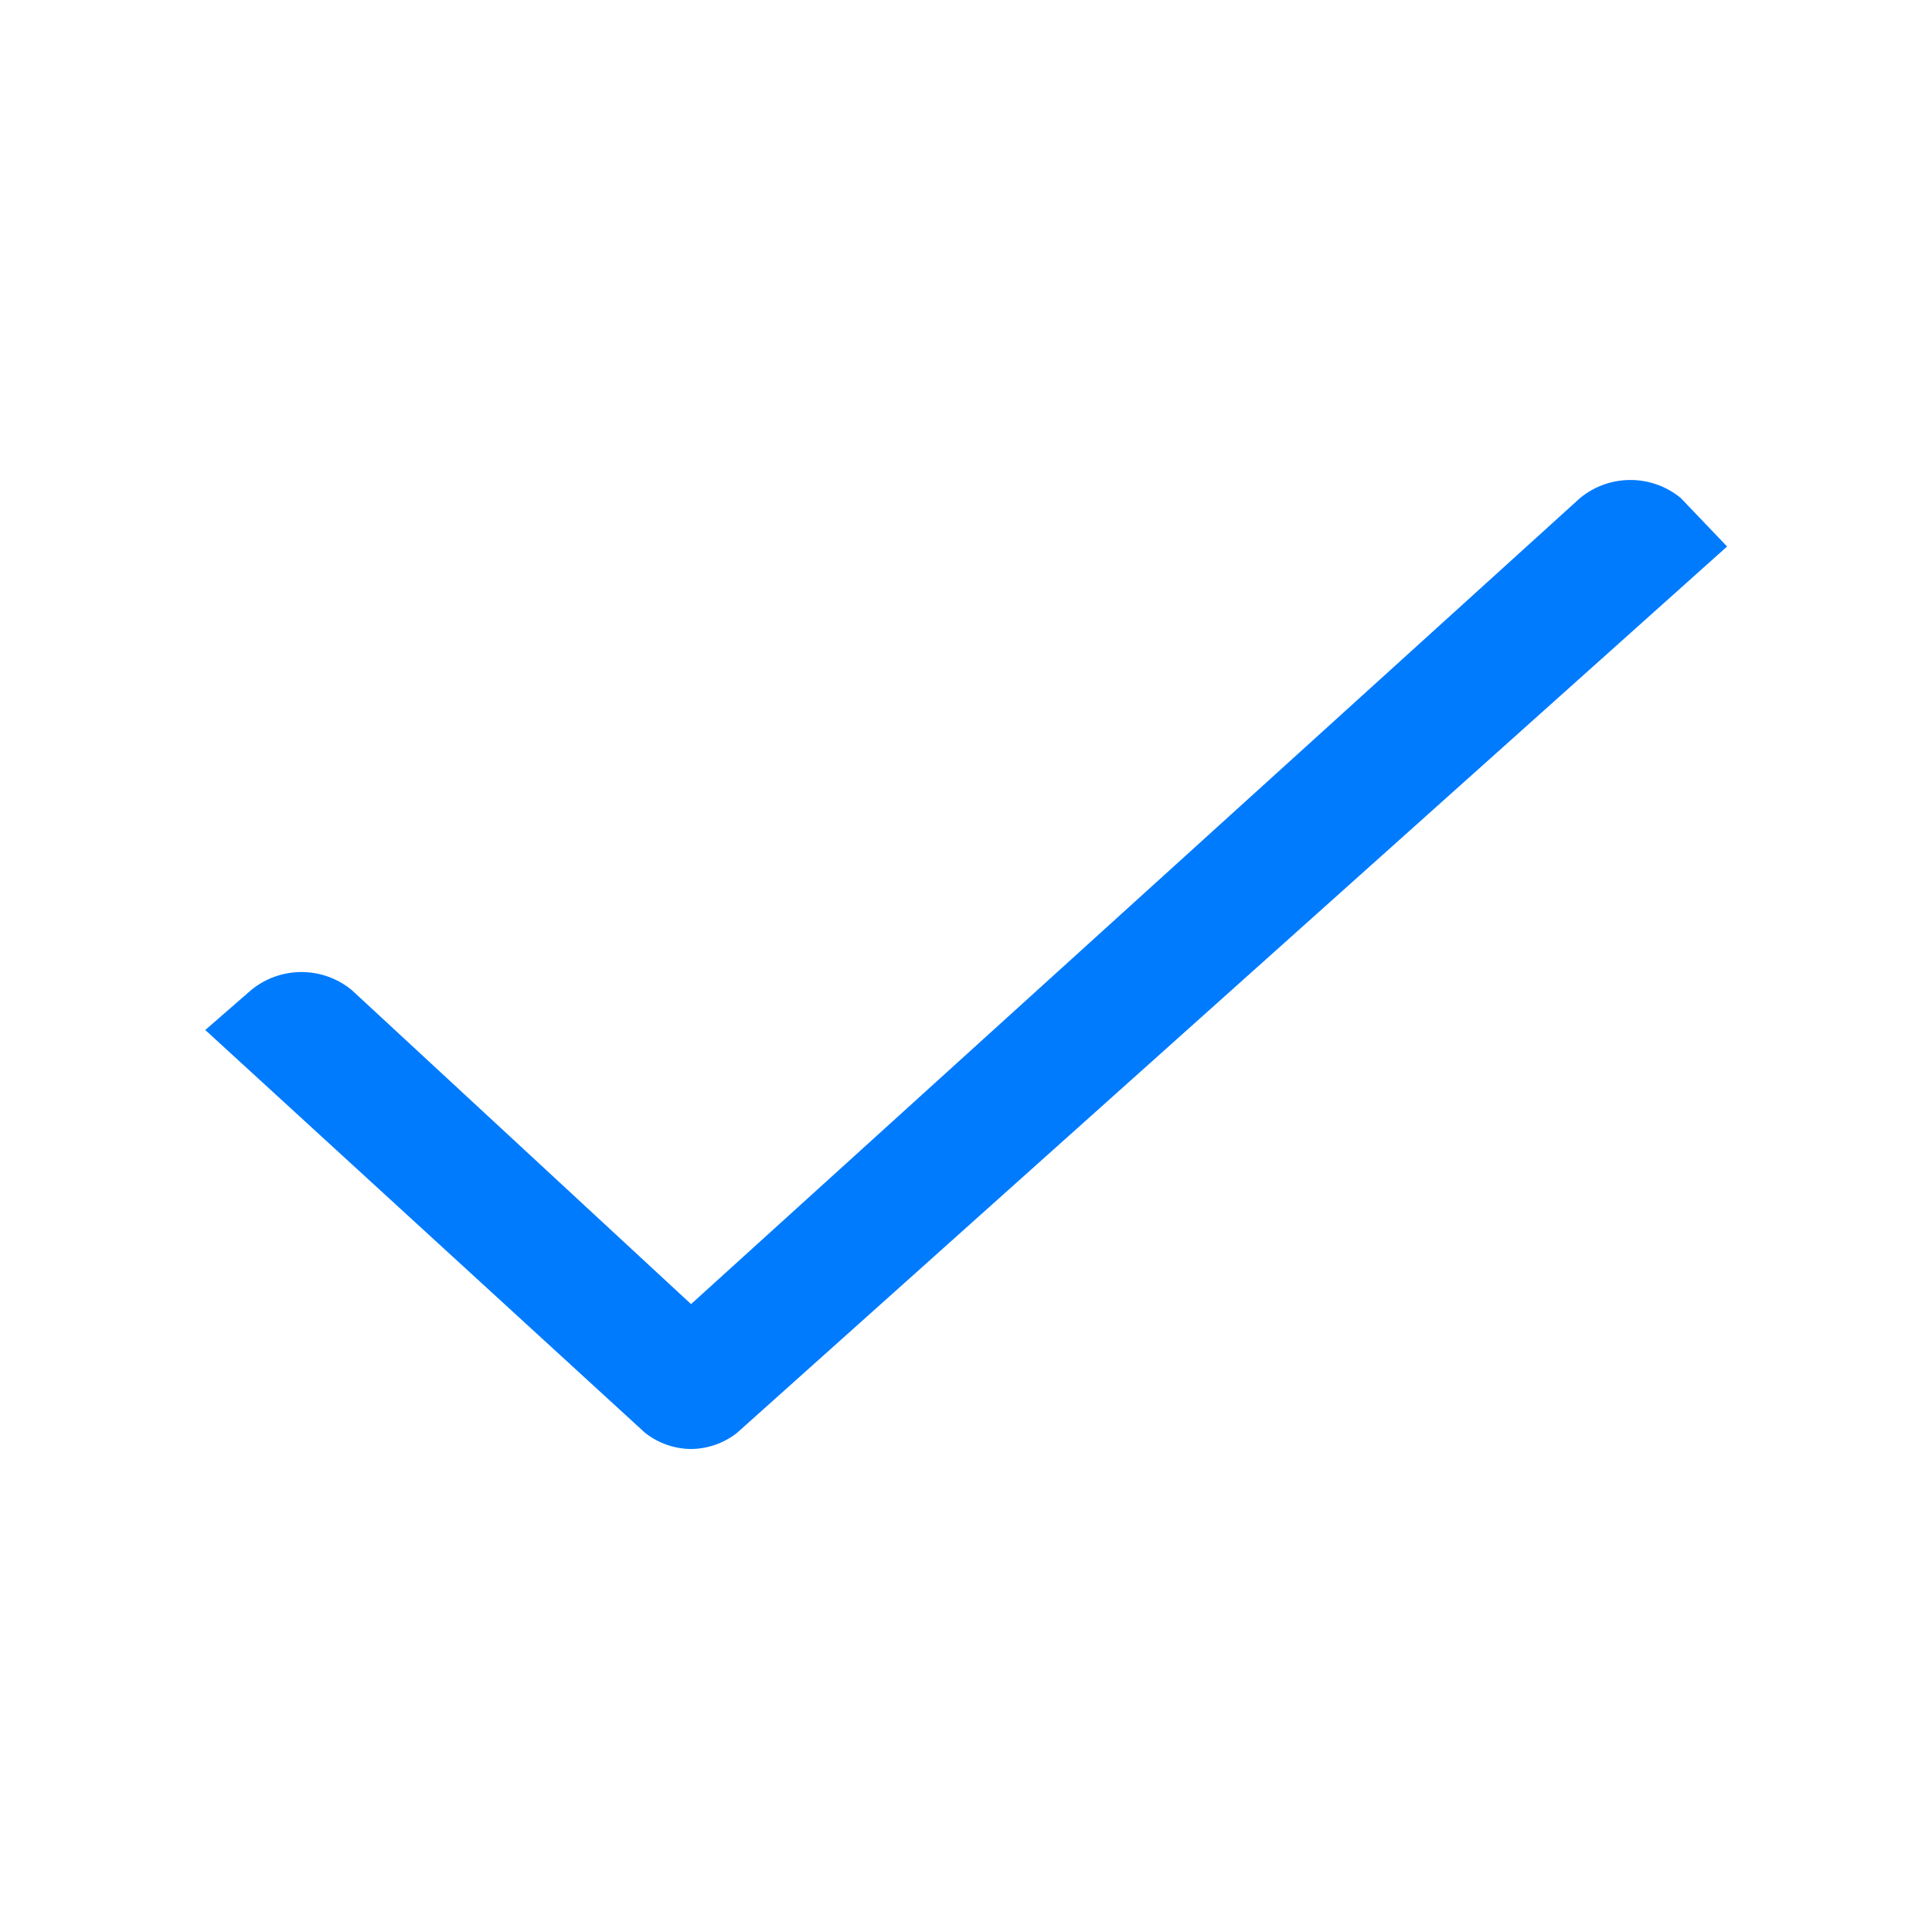
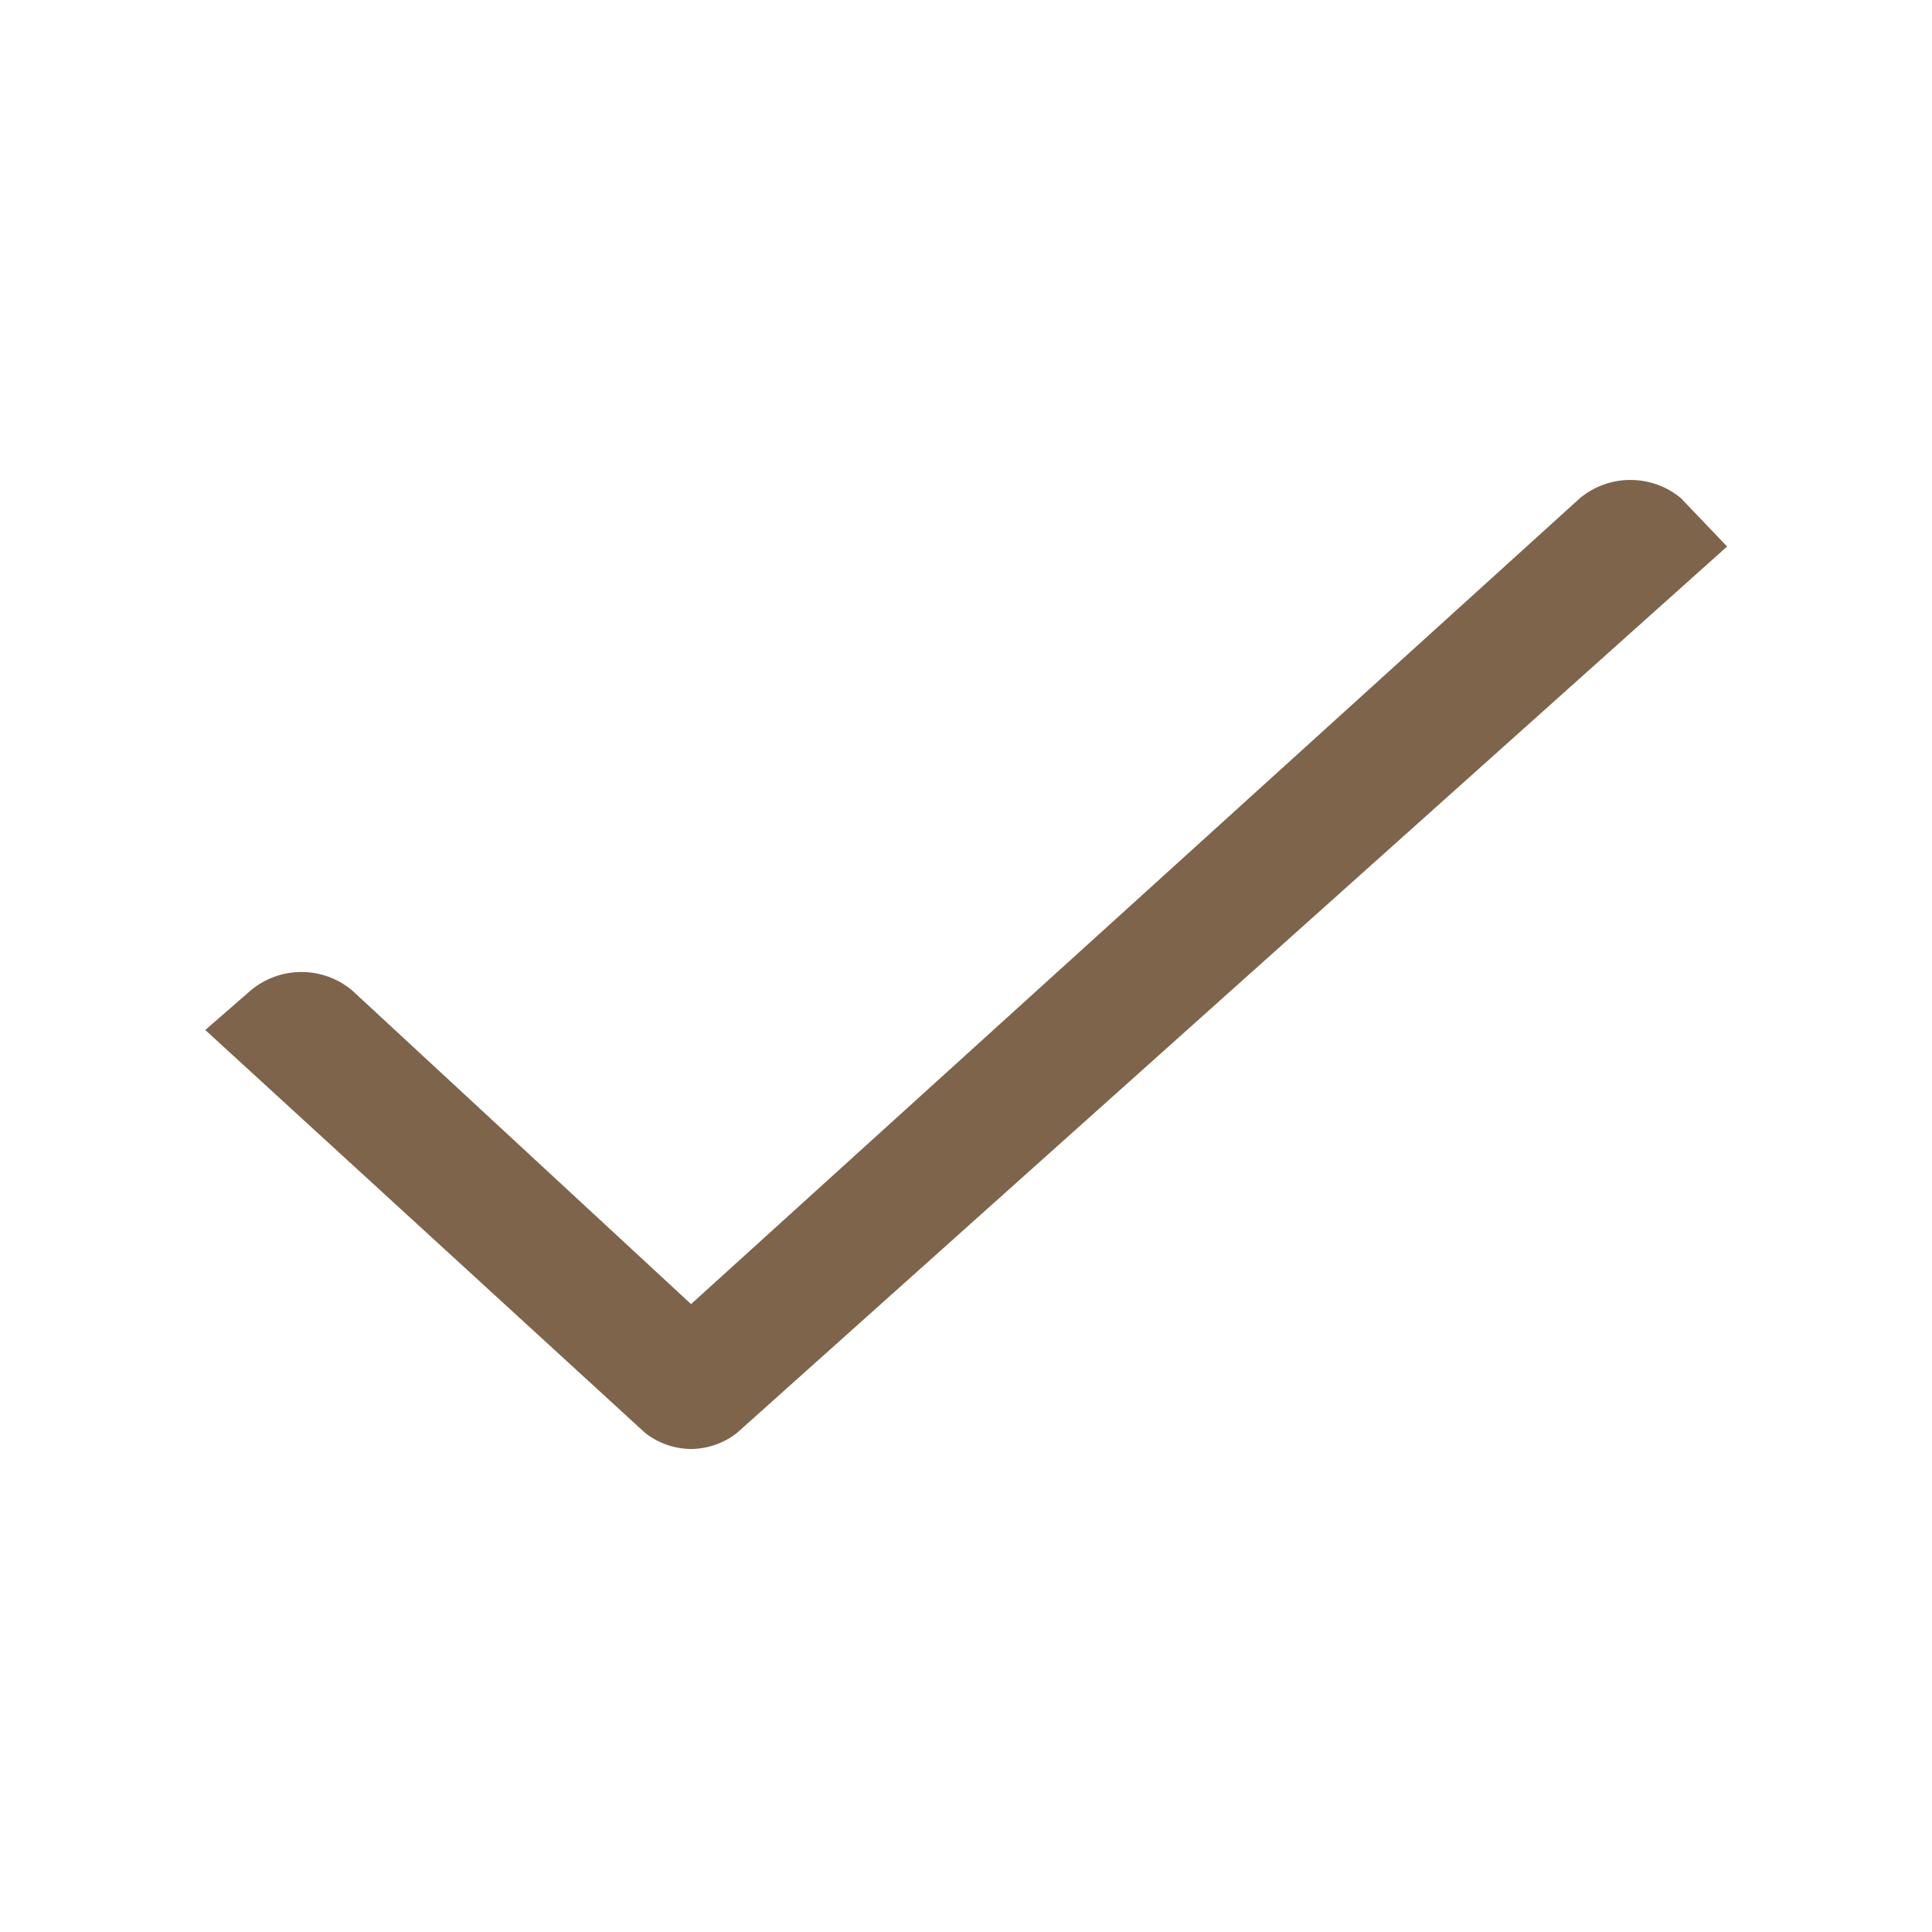
- <svg xmlns="http://www.w3.org/2000/svg" version="1.1" id="ic_check" shape-rendering="geometricPrecision" x="0px" y="0px" width="16px" height="16px" viewBox="0 0 16 16" enable-background="new 0 0 16 16" xml:space="preserve">
-   <path id="Rectangle_3779" fill="none" d="M0,0h16v16H0V0z" />
-   <path id="Path_18587" fill="#007BFE" d="M13.92,4.125c-0.242-0.2-0.593-0.2-0.835,0L5.723,10.8L2.914,8.2C2.672,8,2.321,8,2.079,8.2  L1.7,8.53l3.643,3.337c0.109,0.085,0.242,0.132,0.38,0.133c0.138-0.001,0.271-0.048,0.38-0.133l8.2-7.341L13.92,4.125z" />
+ <svg xmlns="http://www.w3.org/2000/svg" id="ic_check" width="16" height="16" viewBox="0 0 16 16" shape-rendering="geometricPrecision">
+   <defs>
+     <style type="text/css">
+             .cls-1{fill:none}.cls-2{fill:#7d644b}
+         </style>
+   </defs>
+   <path id="Rectangle_3779" d="M0 0h16v16H0z" class="cls-1" data-name="Rectangle 3779" />
+   <path id="Path_18587" d="M13.92 4.125a.655.655 0 0 0-.835 0L5.723 10.8 2.914 8.2a.655.655 0 0 0-.835 0l-.379.33 3.643 3.337a.624.624 0 0 0 .38.133.624.624 0 0 0 .38-.133l8.2-7.341z" class="cls-2" data-name="Path 18587" />
</svg>
